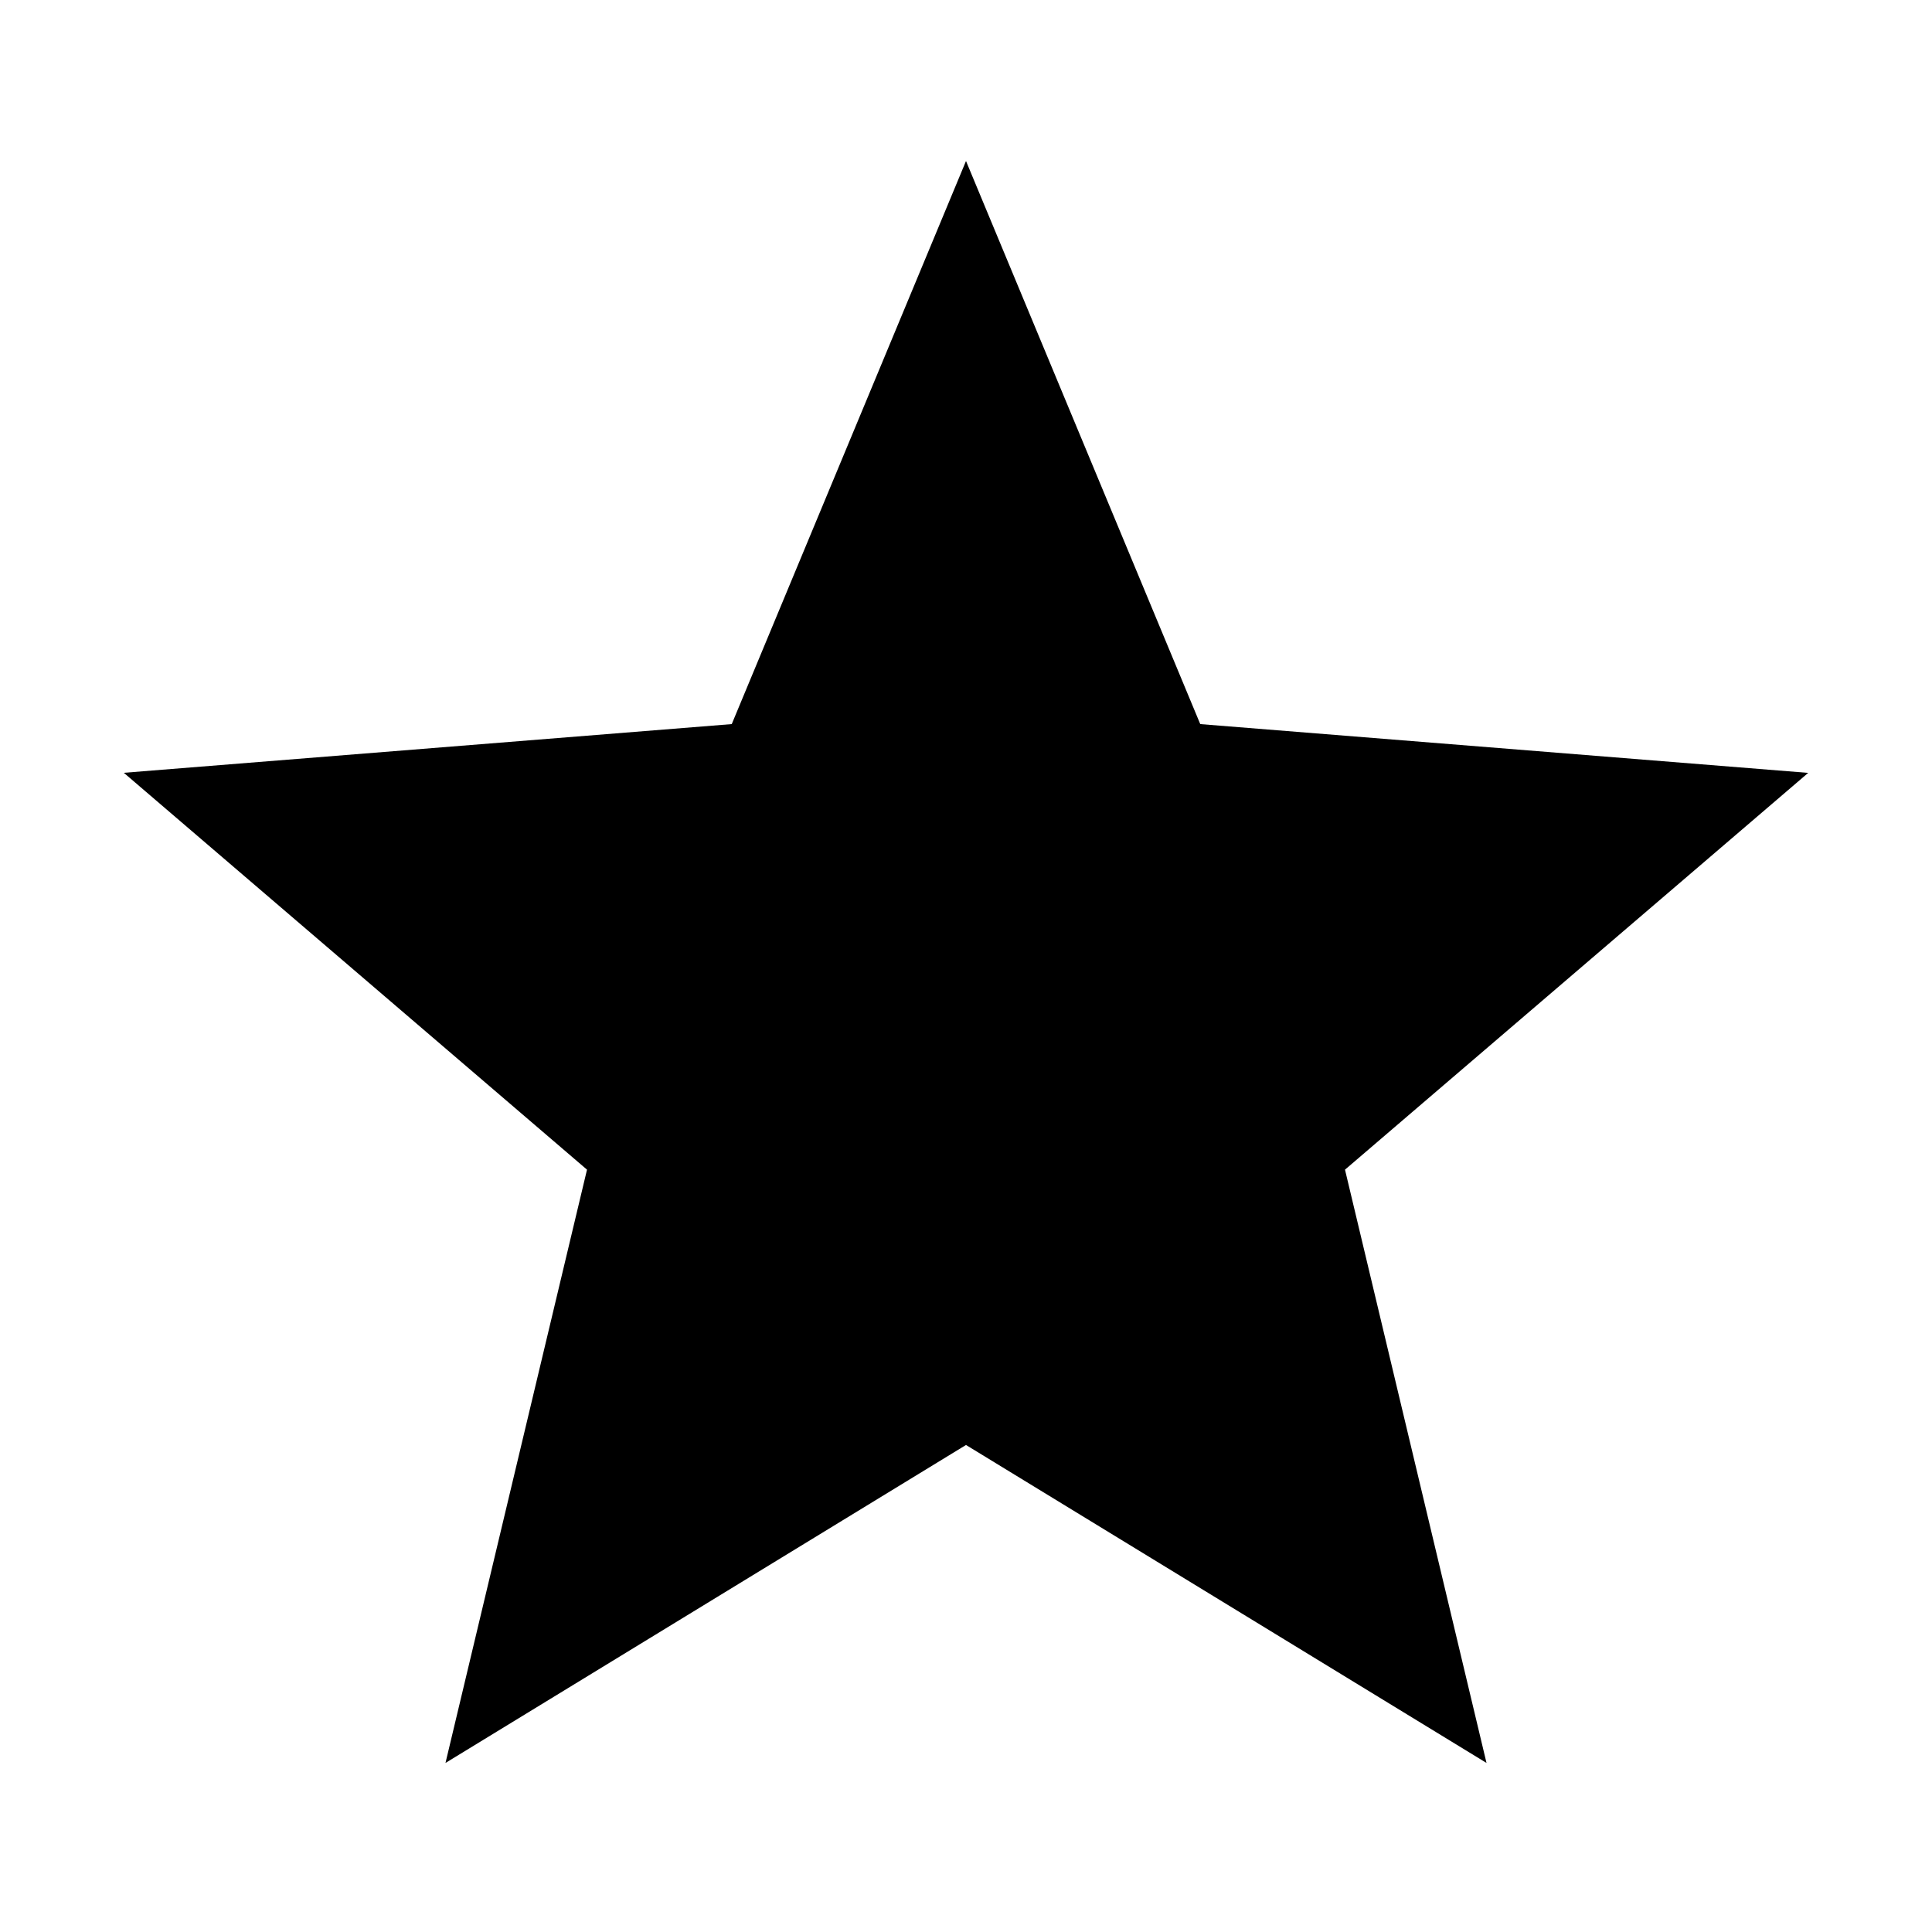
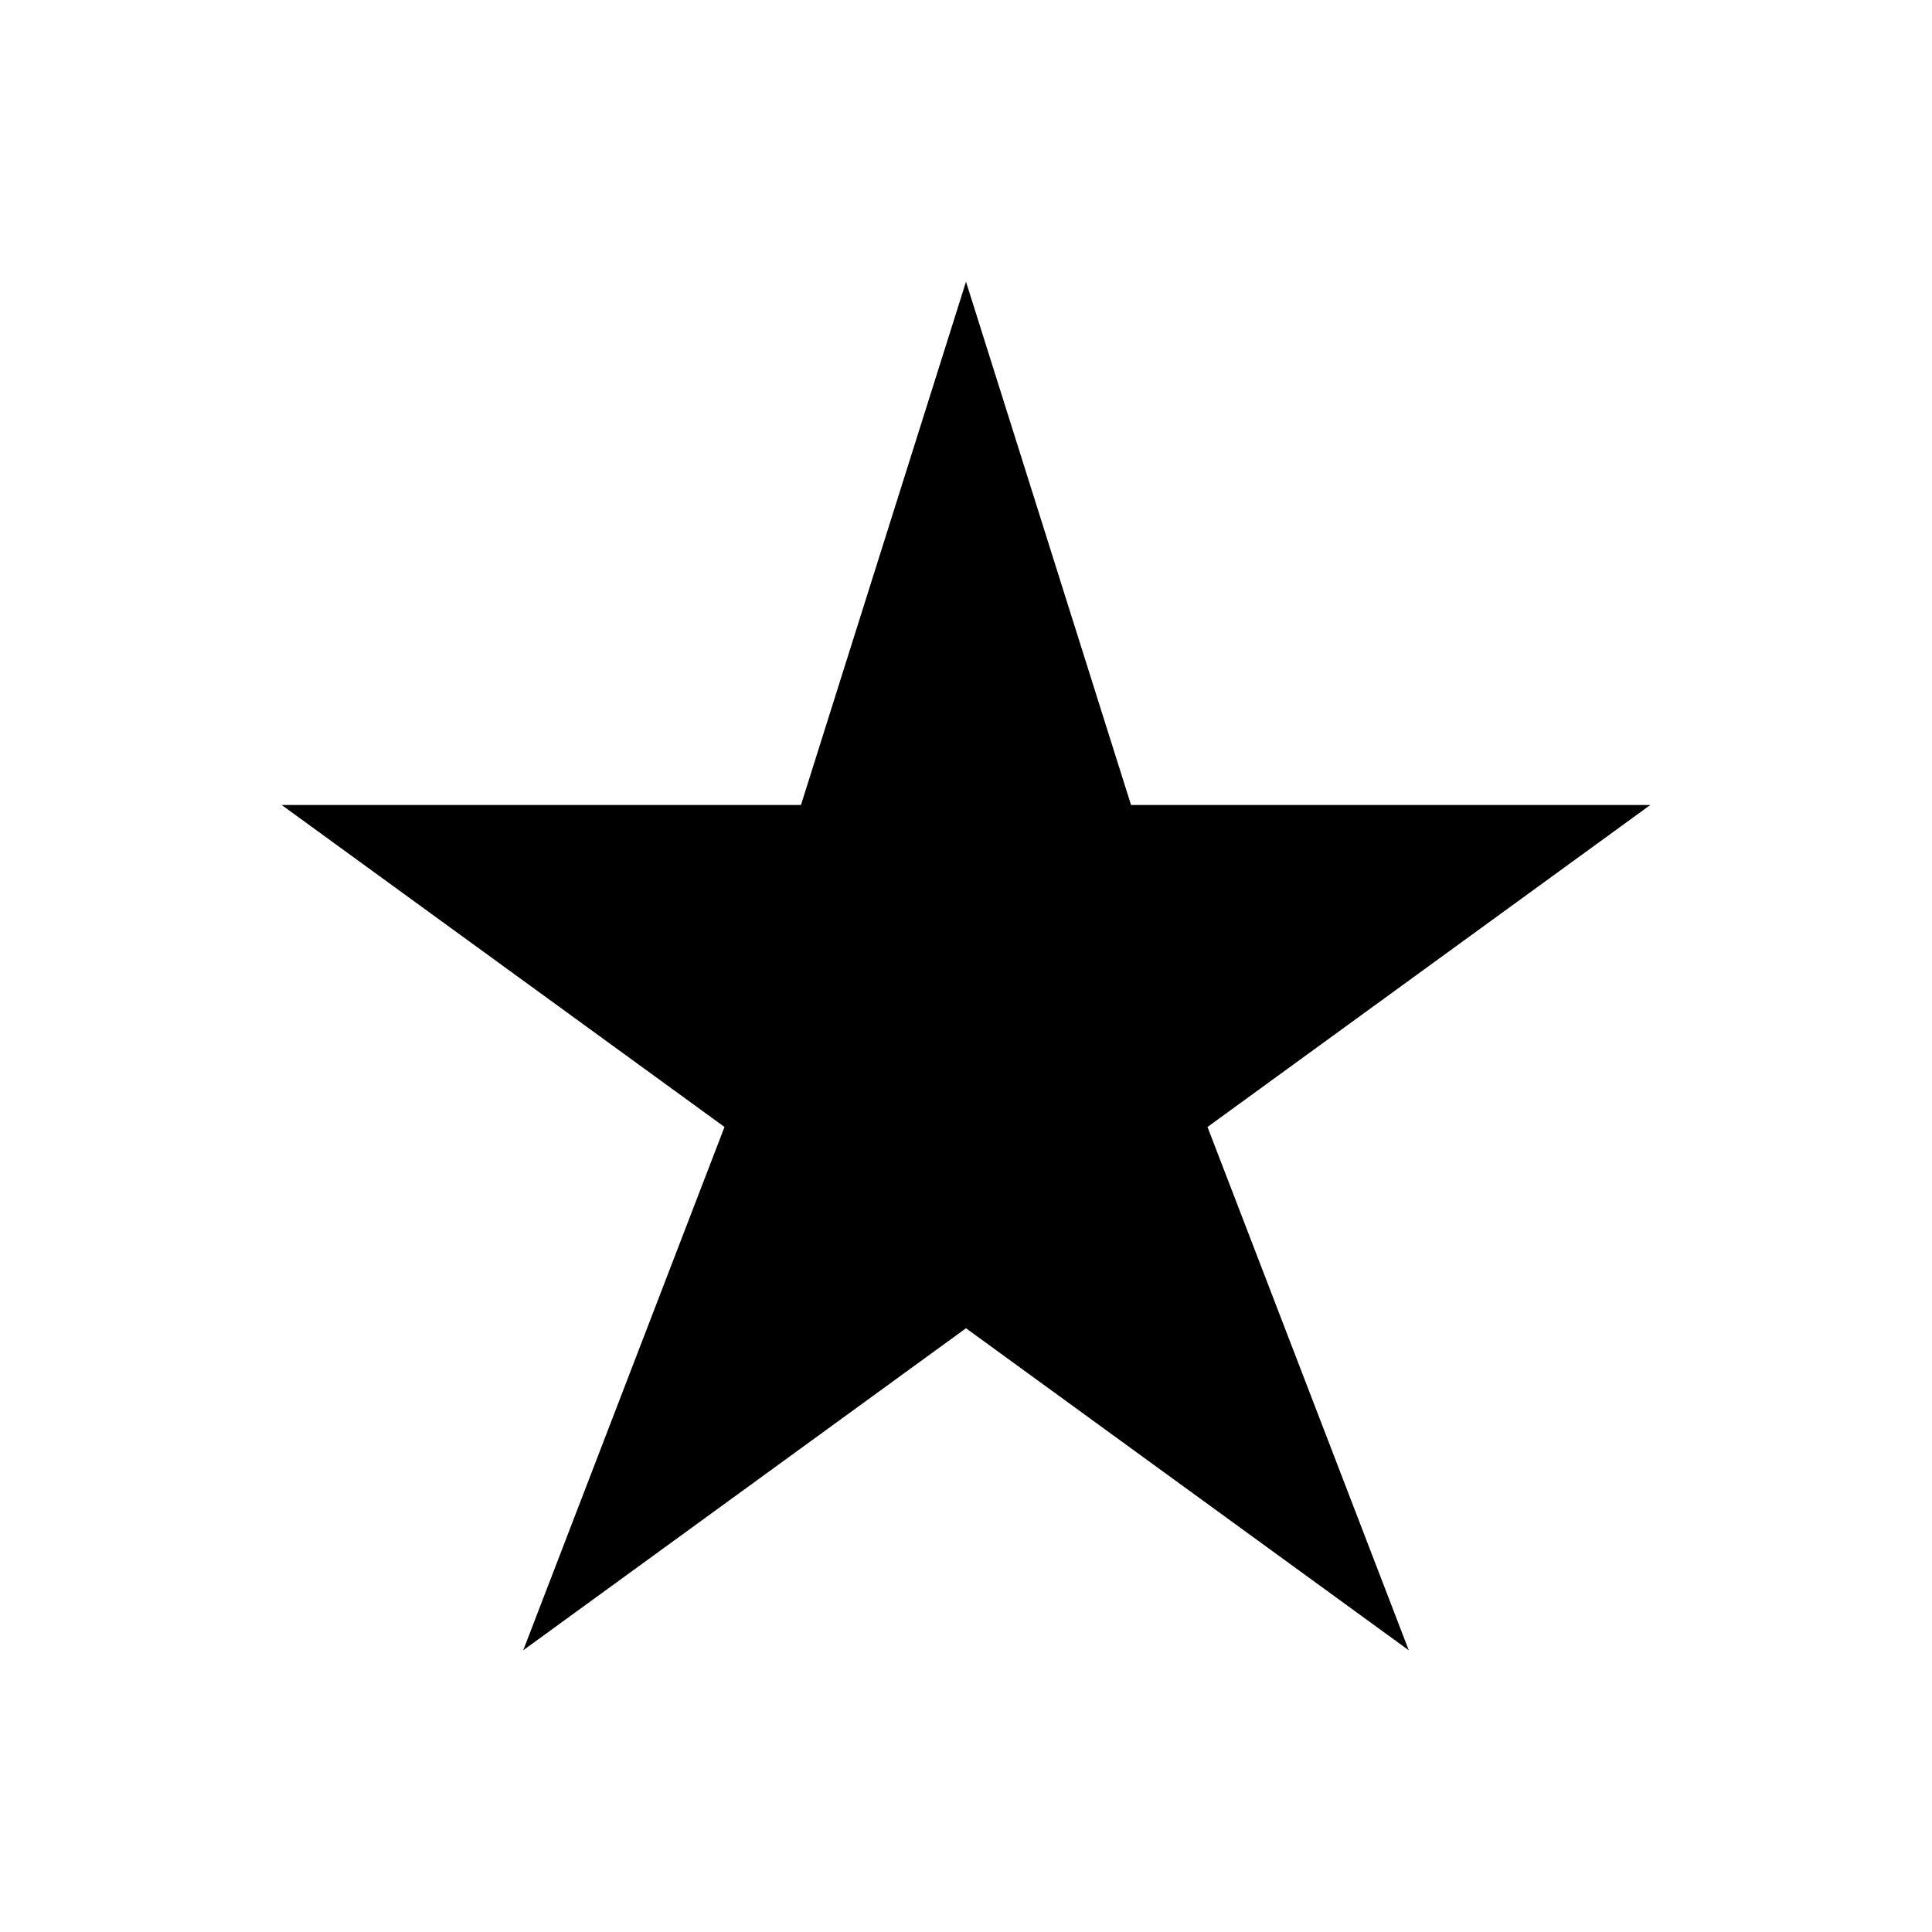
- <svg xmlns="http://www.w3.org/2000/svg" width="24" height="24" viewBox="0 0 24 24">
-   <path d="M12 17.95L5.534 21.9l1.758-7.37L1.538 9.6l7.552-.605L12 2l2.91 6.995 7.552.606-5.754 4.929 1.758 7.37z" />
+ <svg xmlns="http://www.w3.org/2000/svg" width="100pt" height="100pt" version="1.1" viewBox="0 0 100 100">
+   <path d="m85.418 41.668h-26.875l-8.543-27.086-8.543 27.086h-26.875l22.918 16.664-10.418 27.086 22.918-16.668 22.918 16.668-10.418-27.086z" />
</svg>
